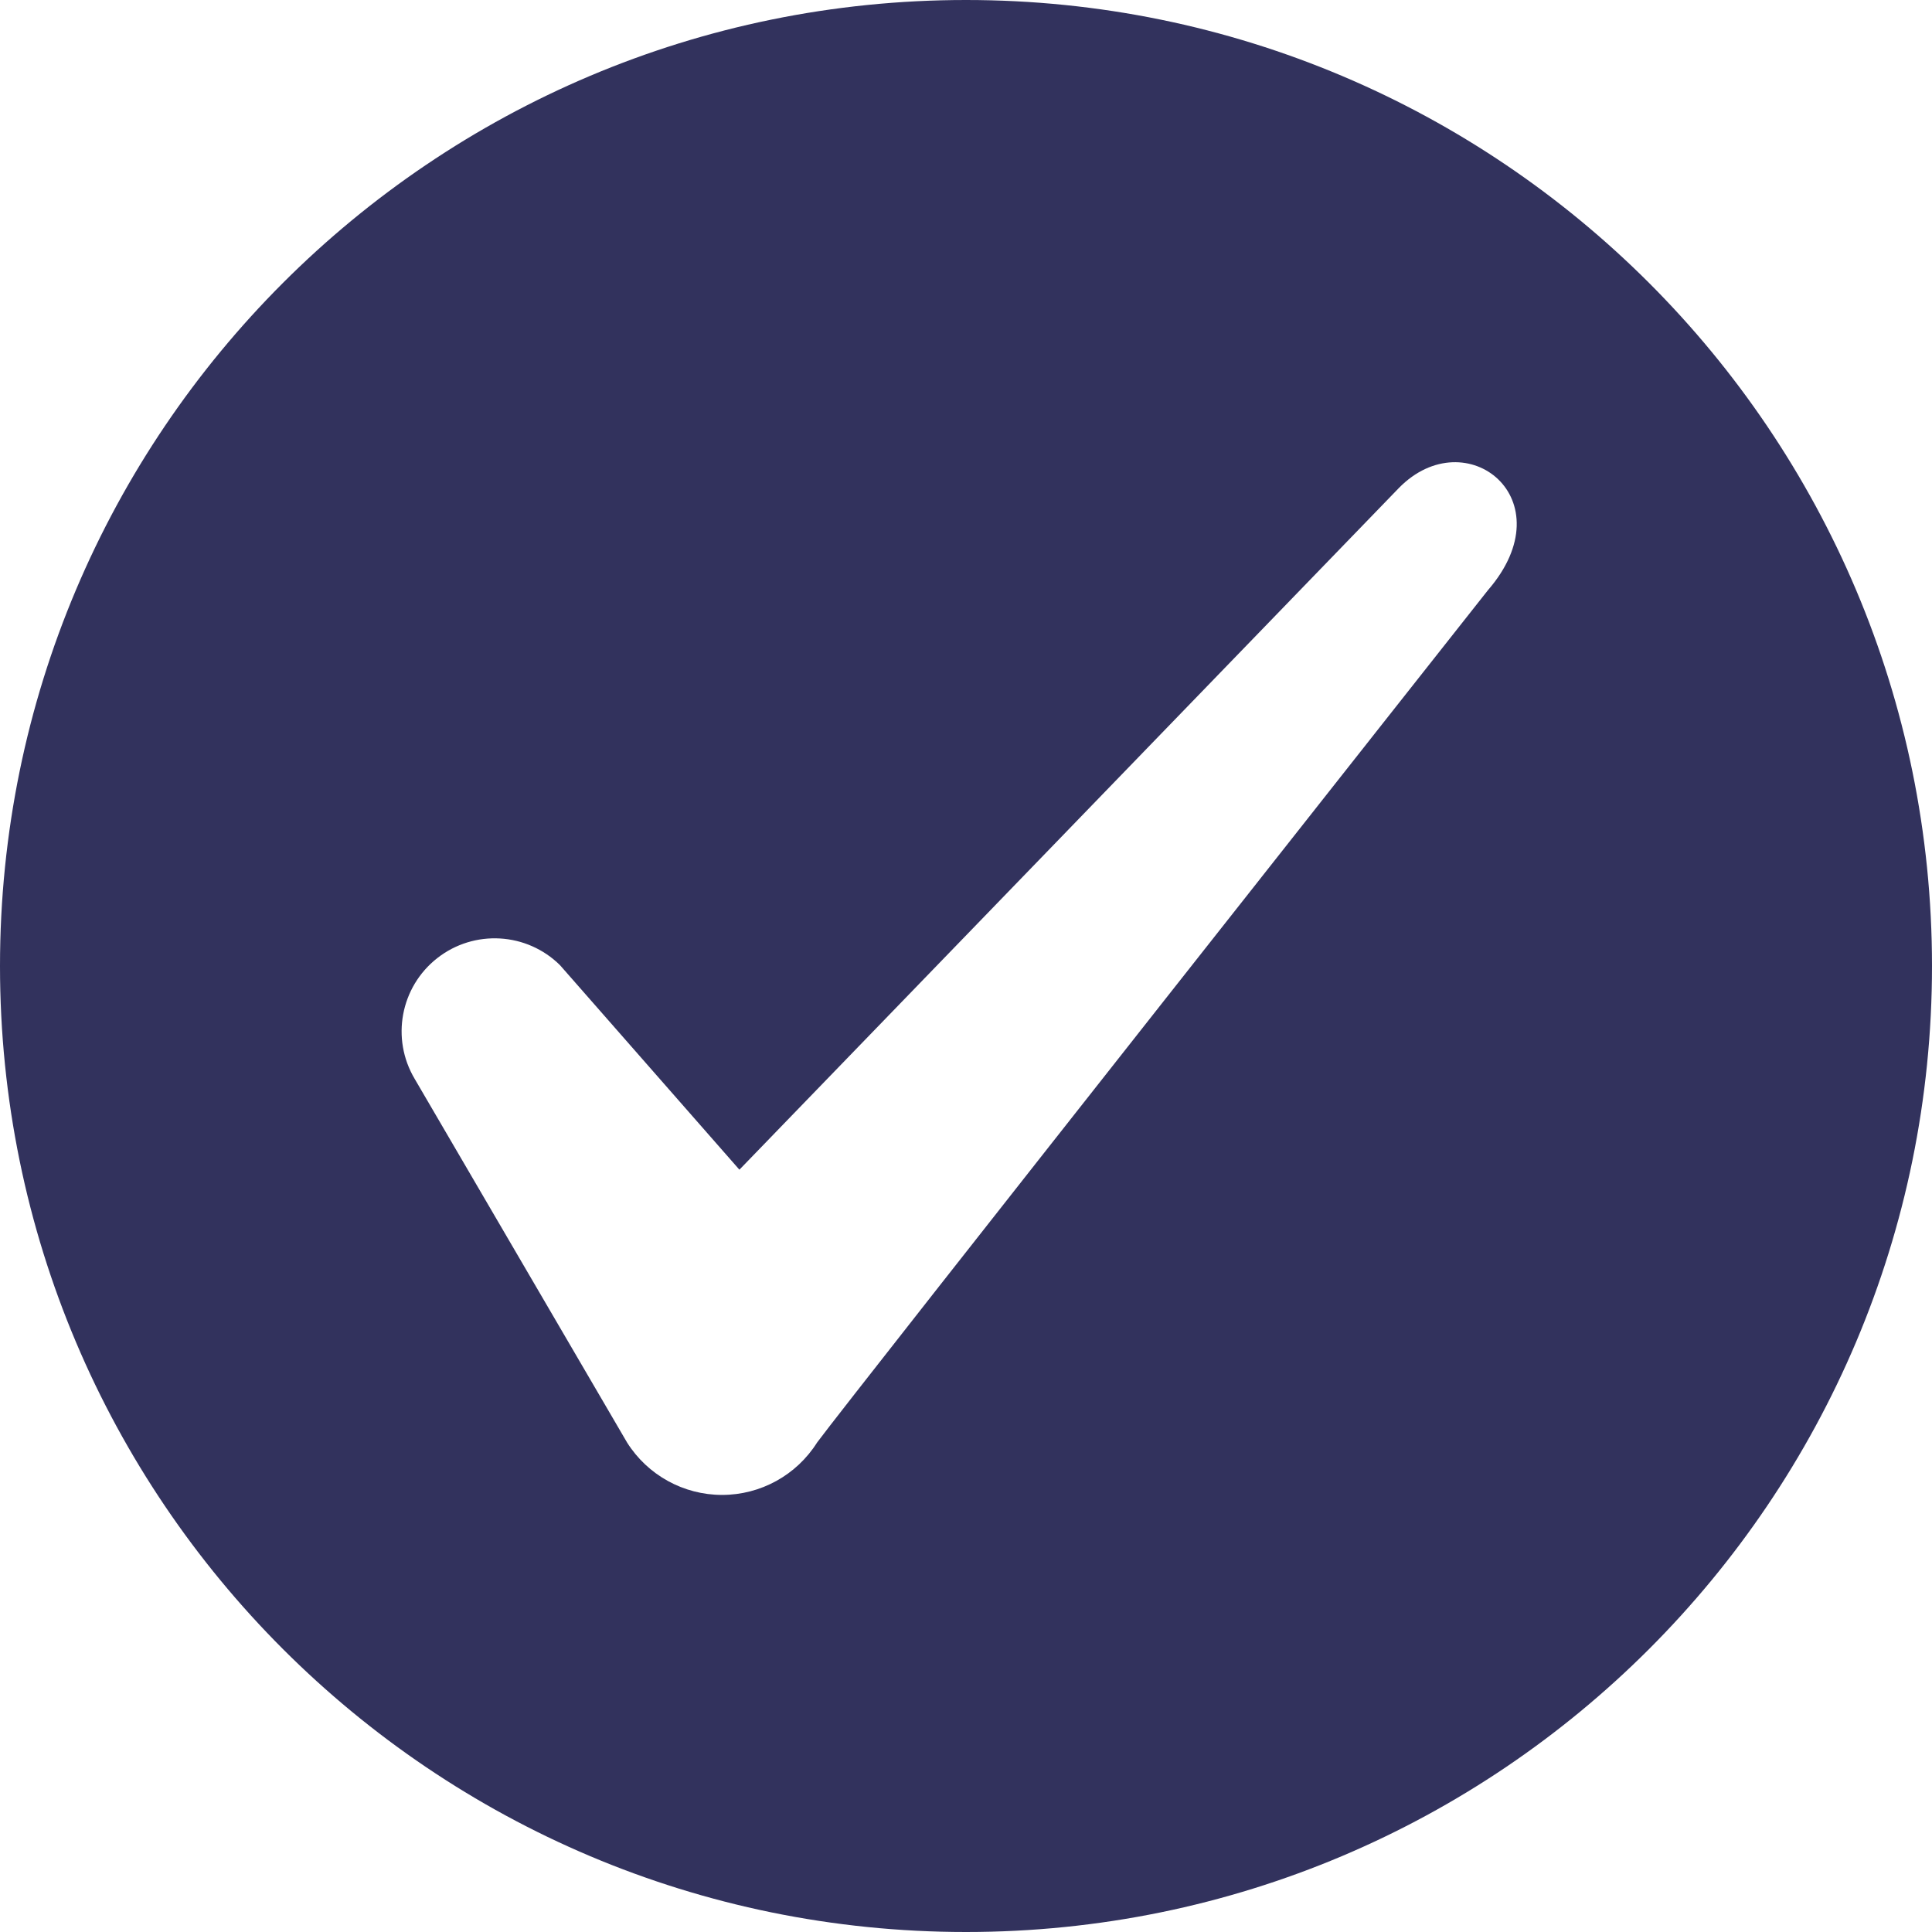
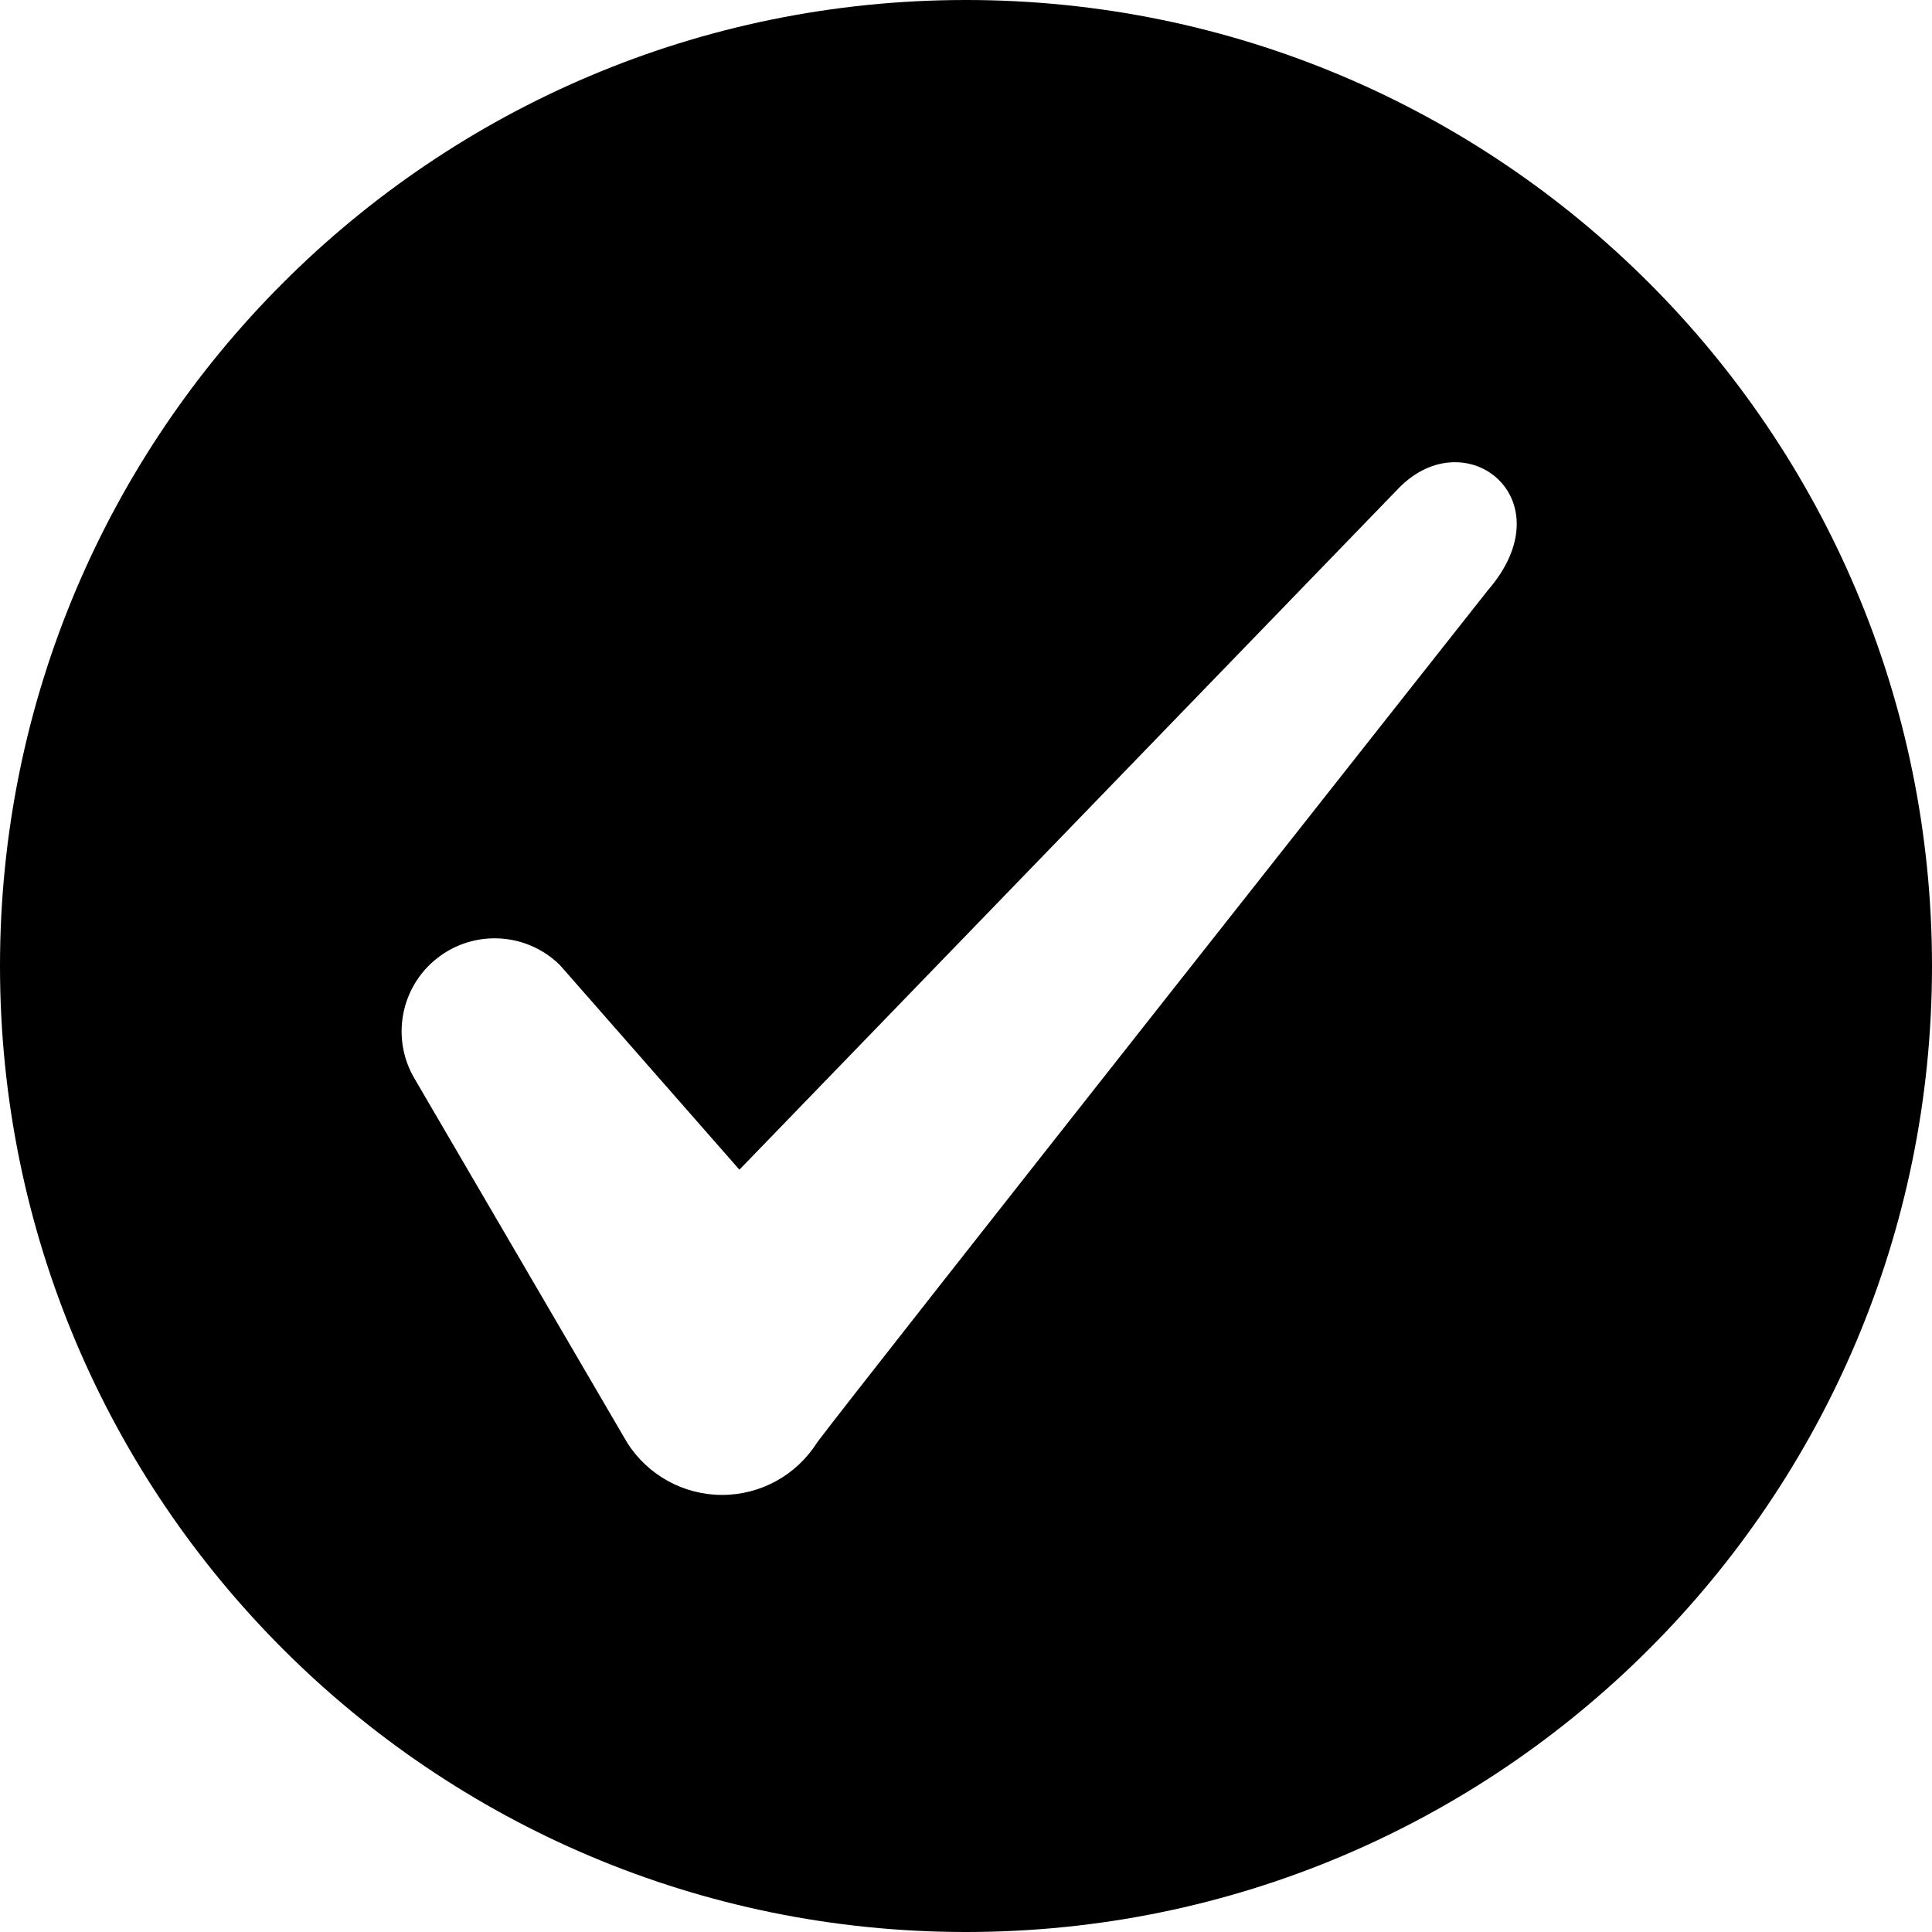
<svg xmlns="http://www.w3.org/2000/svg" width="14" height="14" viewBox="0 0 14 14">
-   <path fill="#32325d" d="M7,0A7,7,0,1,1,0,7,7,7,0,0,1,7,0Zm3.138,3.535L5.358,8.476l-1.3-1.482a0.674,0.674,0,0,0-1.053.824l1.539,2.635a0.814,0.814,0,0,0,1.377,0c0.243-.329,4.861-6.176,4.861-6.176C11.353,3.617,10.624,3.041,10.138,3.535Z" />
+   <path fill="black" d="M7,0A7,7,0,1,1,0,7,7,7,0,0,1,7,0Zm3.138,3.535L5.358,8.476l-1.3-1.482a0.674,0.674,0,0,0-1.053.824l1.539,2.635a0.814,0.814,0,0,0,1.377,0c0.243-.329,4.861-6.176,4.861-6.176C11.353,3.617,10.624,3.041,10.138,3.535Z" />
</svg>
